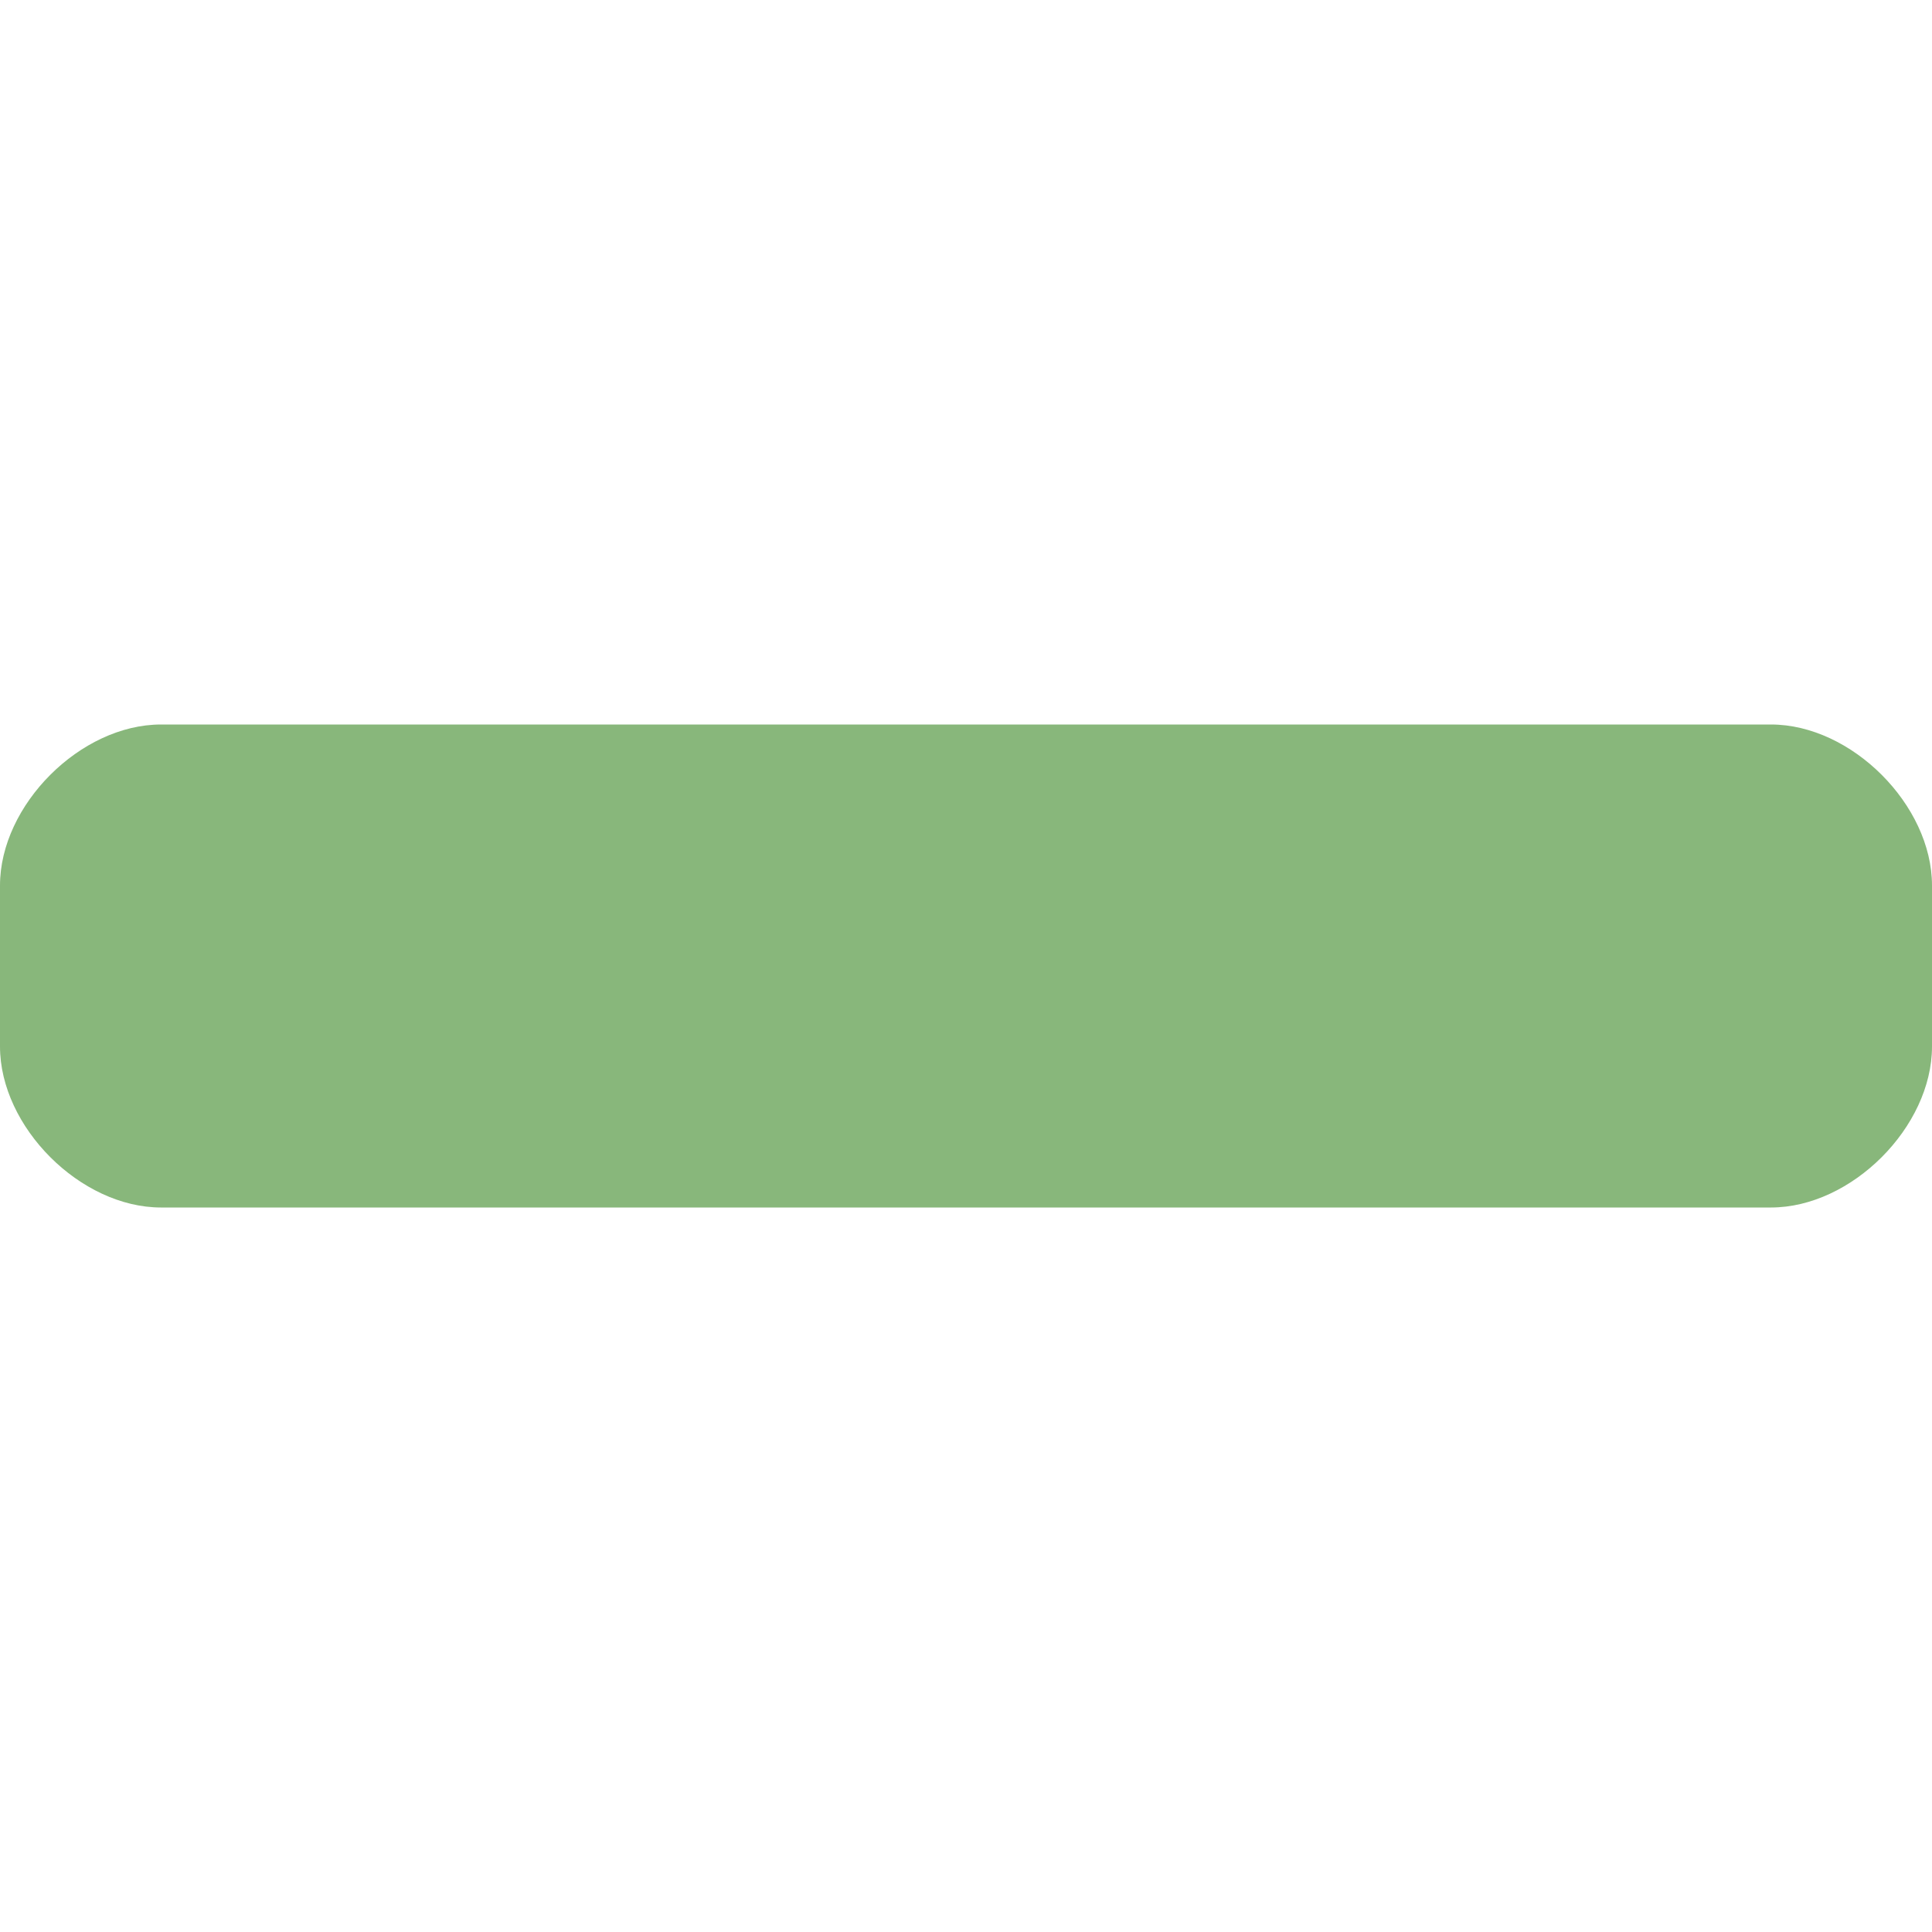
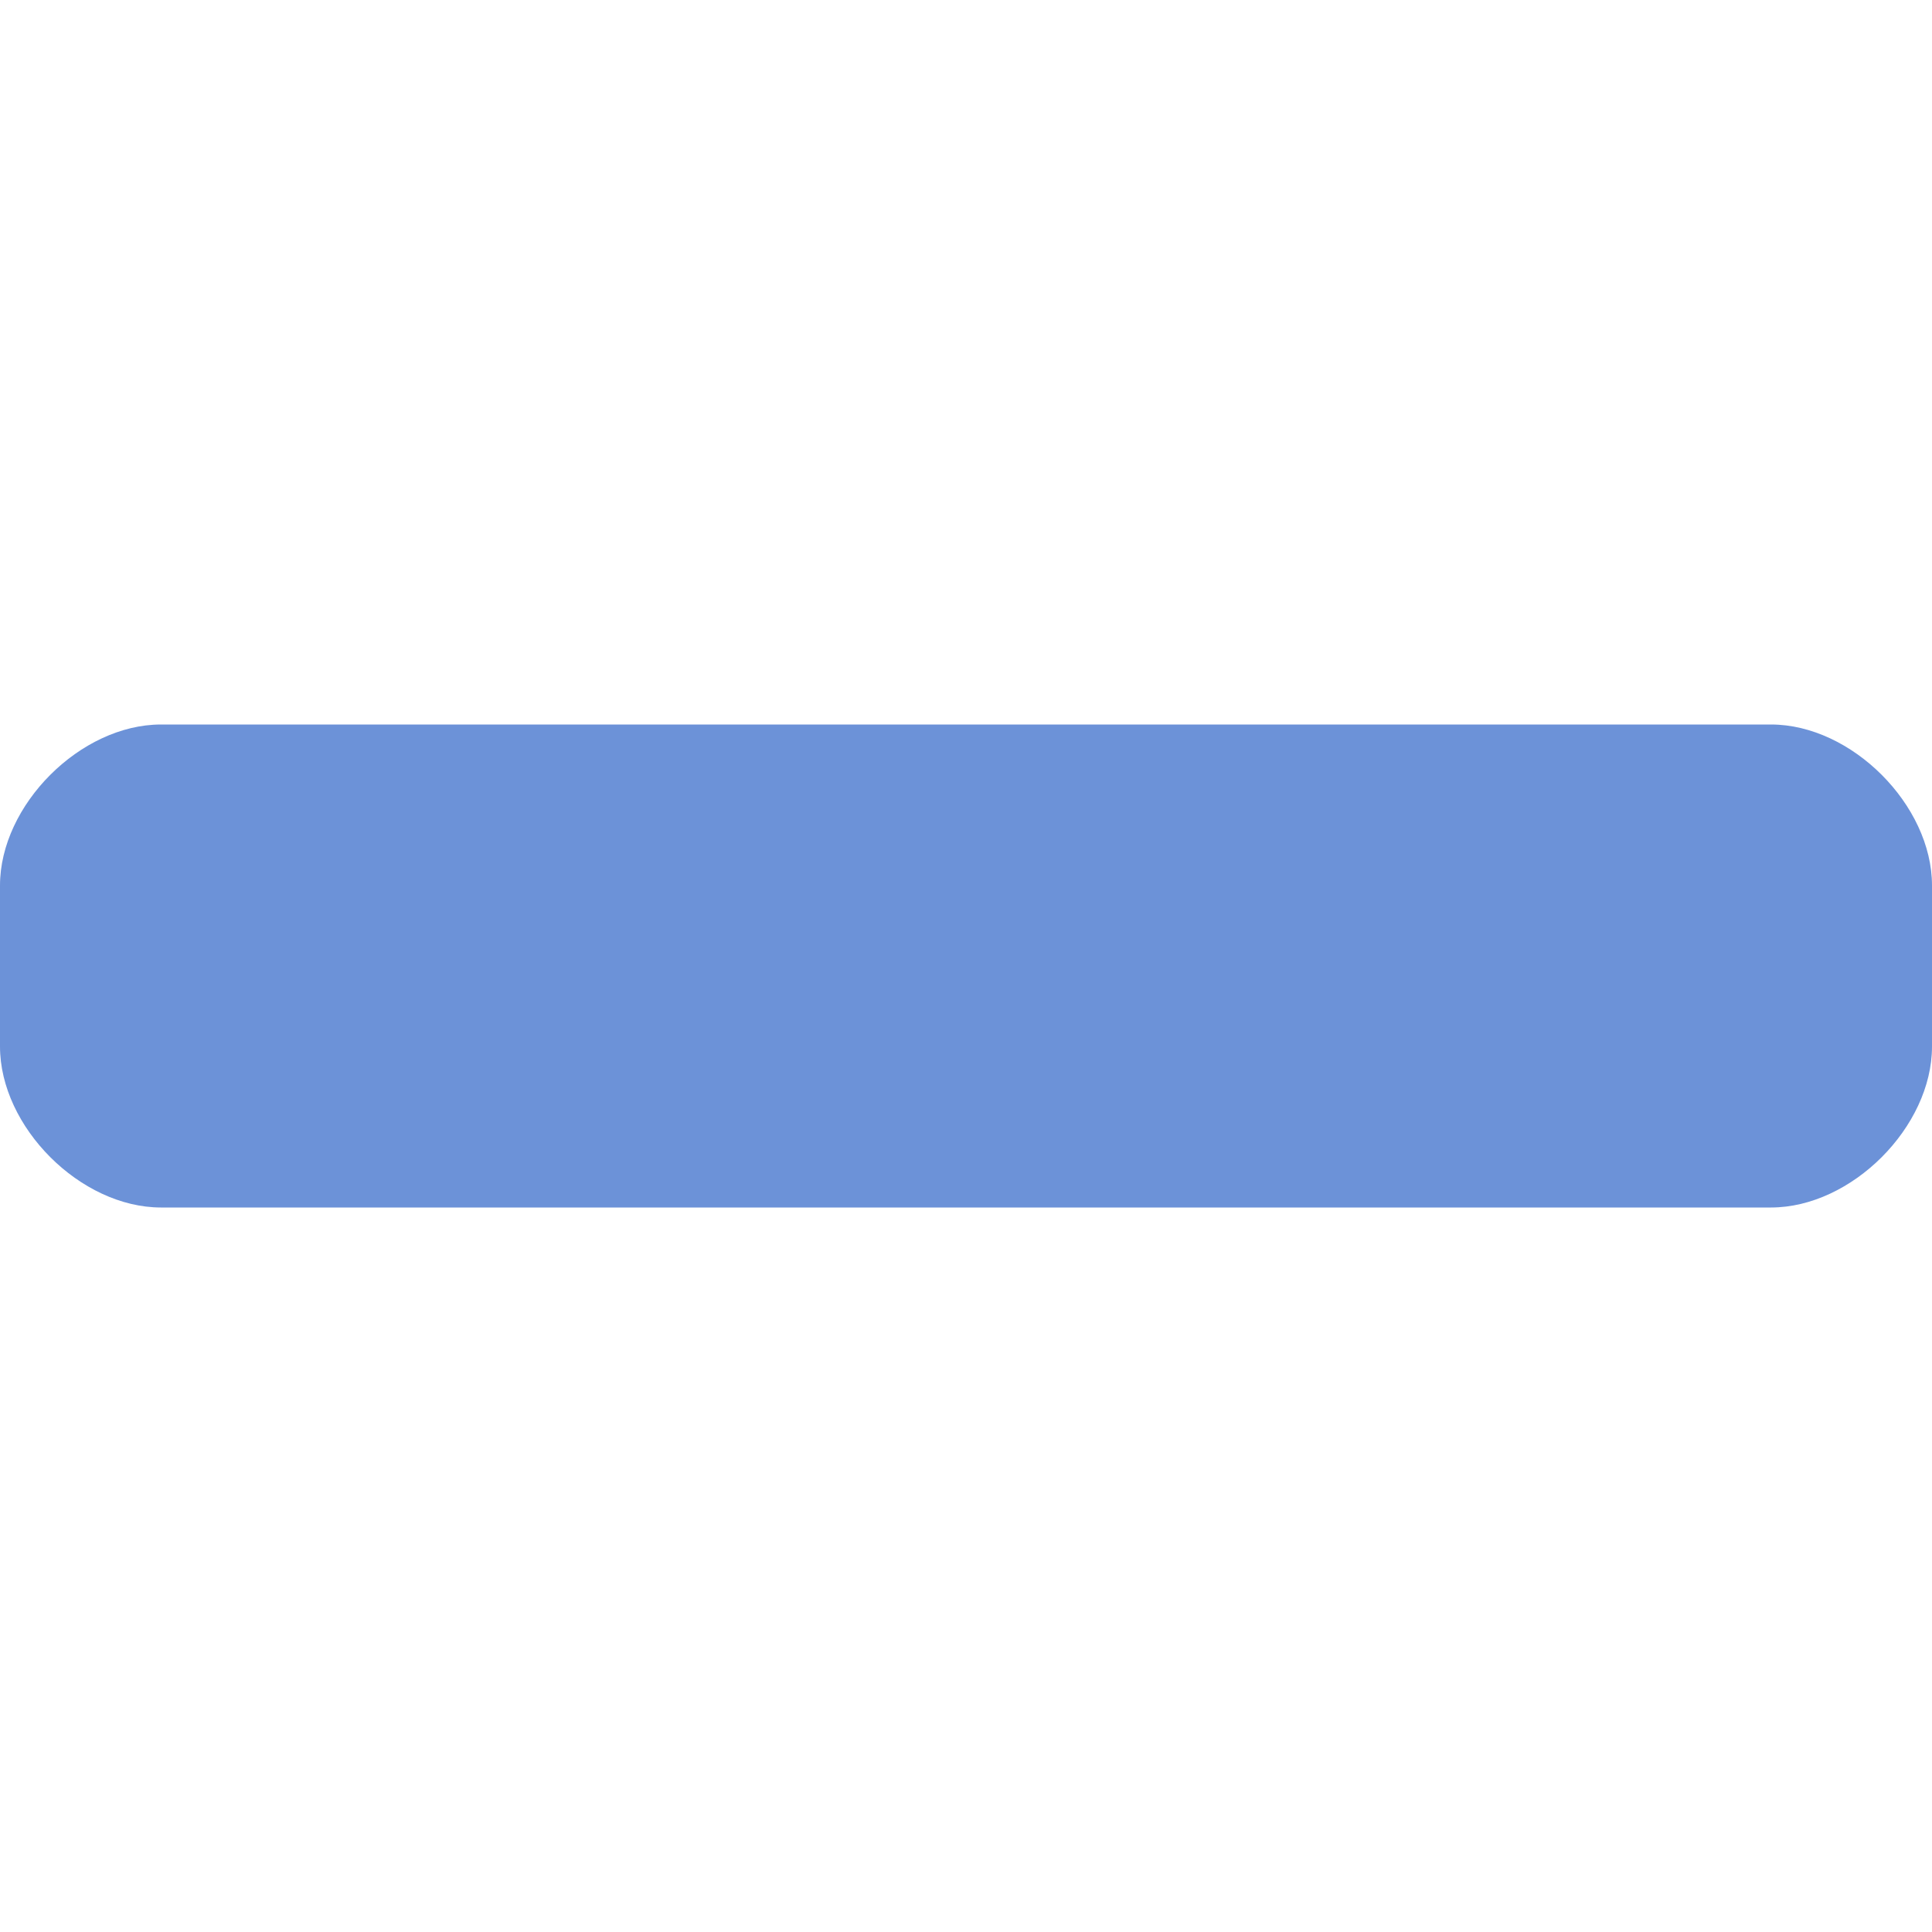
<svg xmlns="http://www.w3.org/2000/svg" width="12" height="12" viewBox="0 -4.5 12 12" preserveAspectRatio="xMinYMid meet" overflow="visible" enable-background="new 0 -4.5 12 12">
-   <path d="M0 2c0 .5.5 1 1 1h10c.5 0 1-.5 1-1v-1c0-.5-.5-1-1-1h-10c-.5 0-1 .5-1 1v1z" fill="#88b77b" />
+   <path d="M0 2c0 .5.5 1 1 1h10c.5 0 1-.5 1-1v-1c0-.5-.5-1-1-1h-10c-.5 0-1 .5-1 1v1z" fill="#6c92d8" />
</svg>
